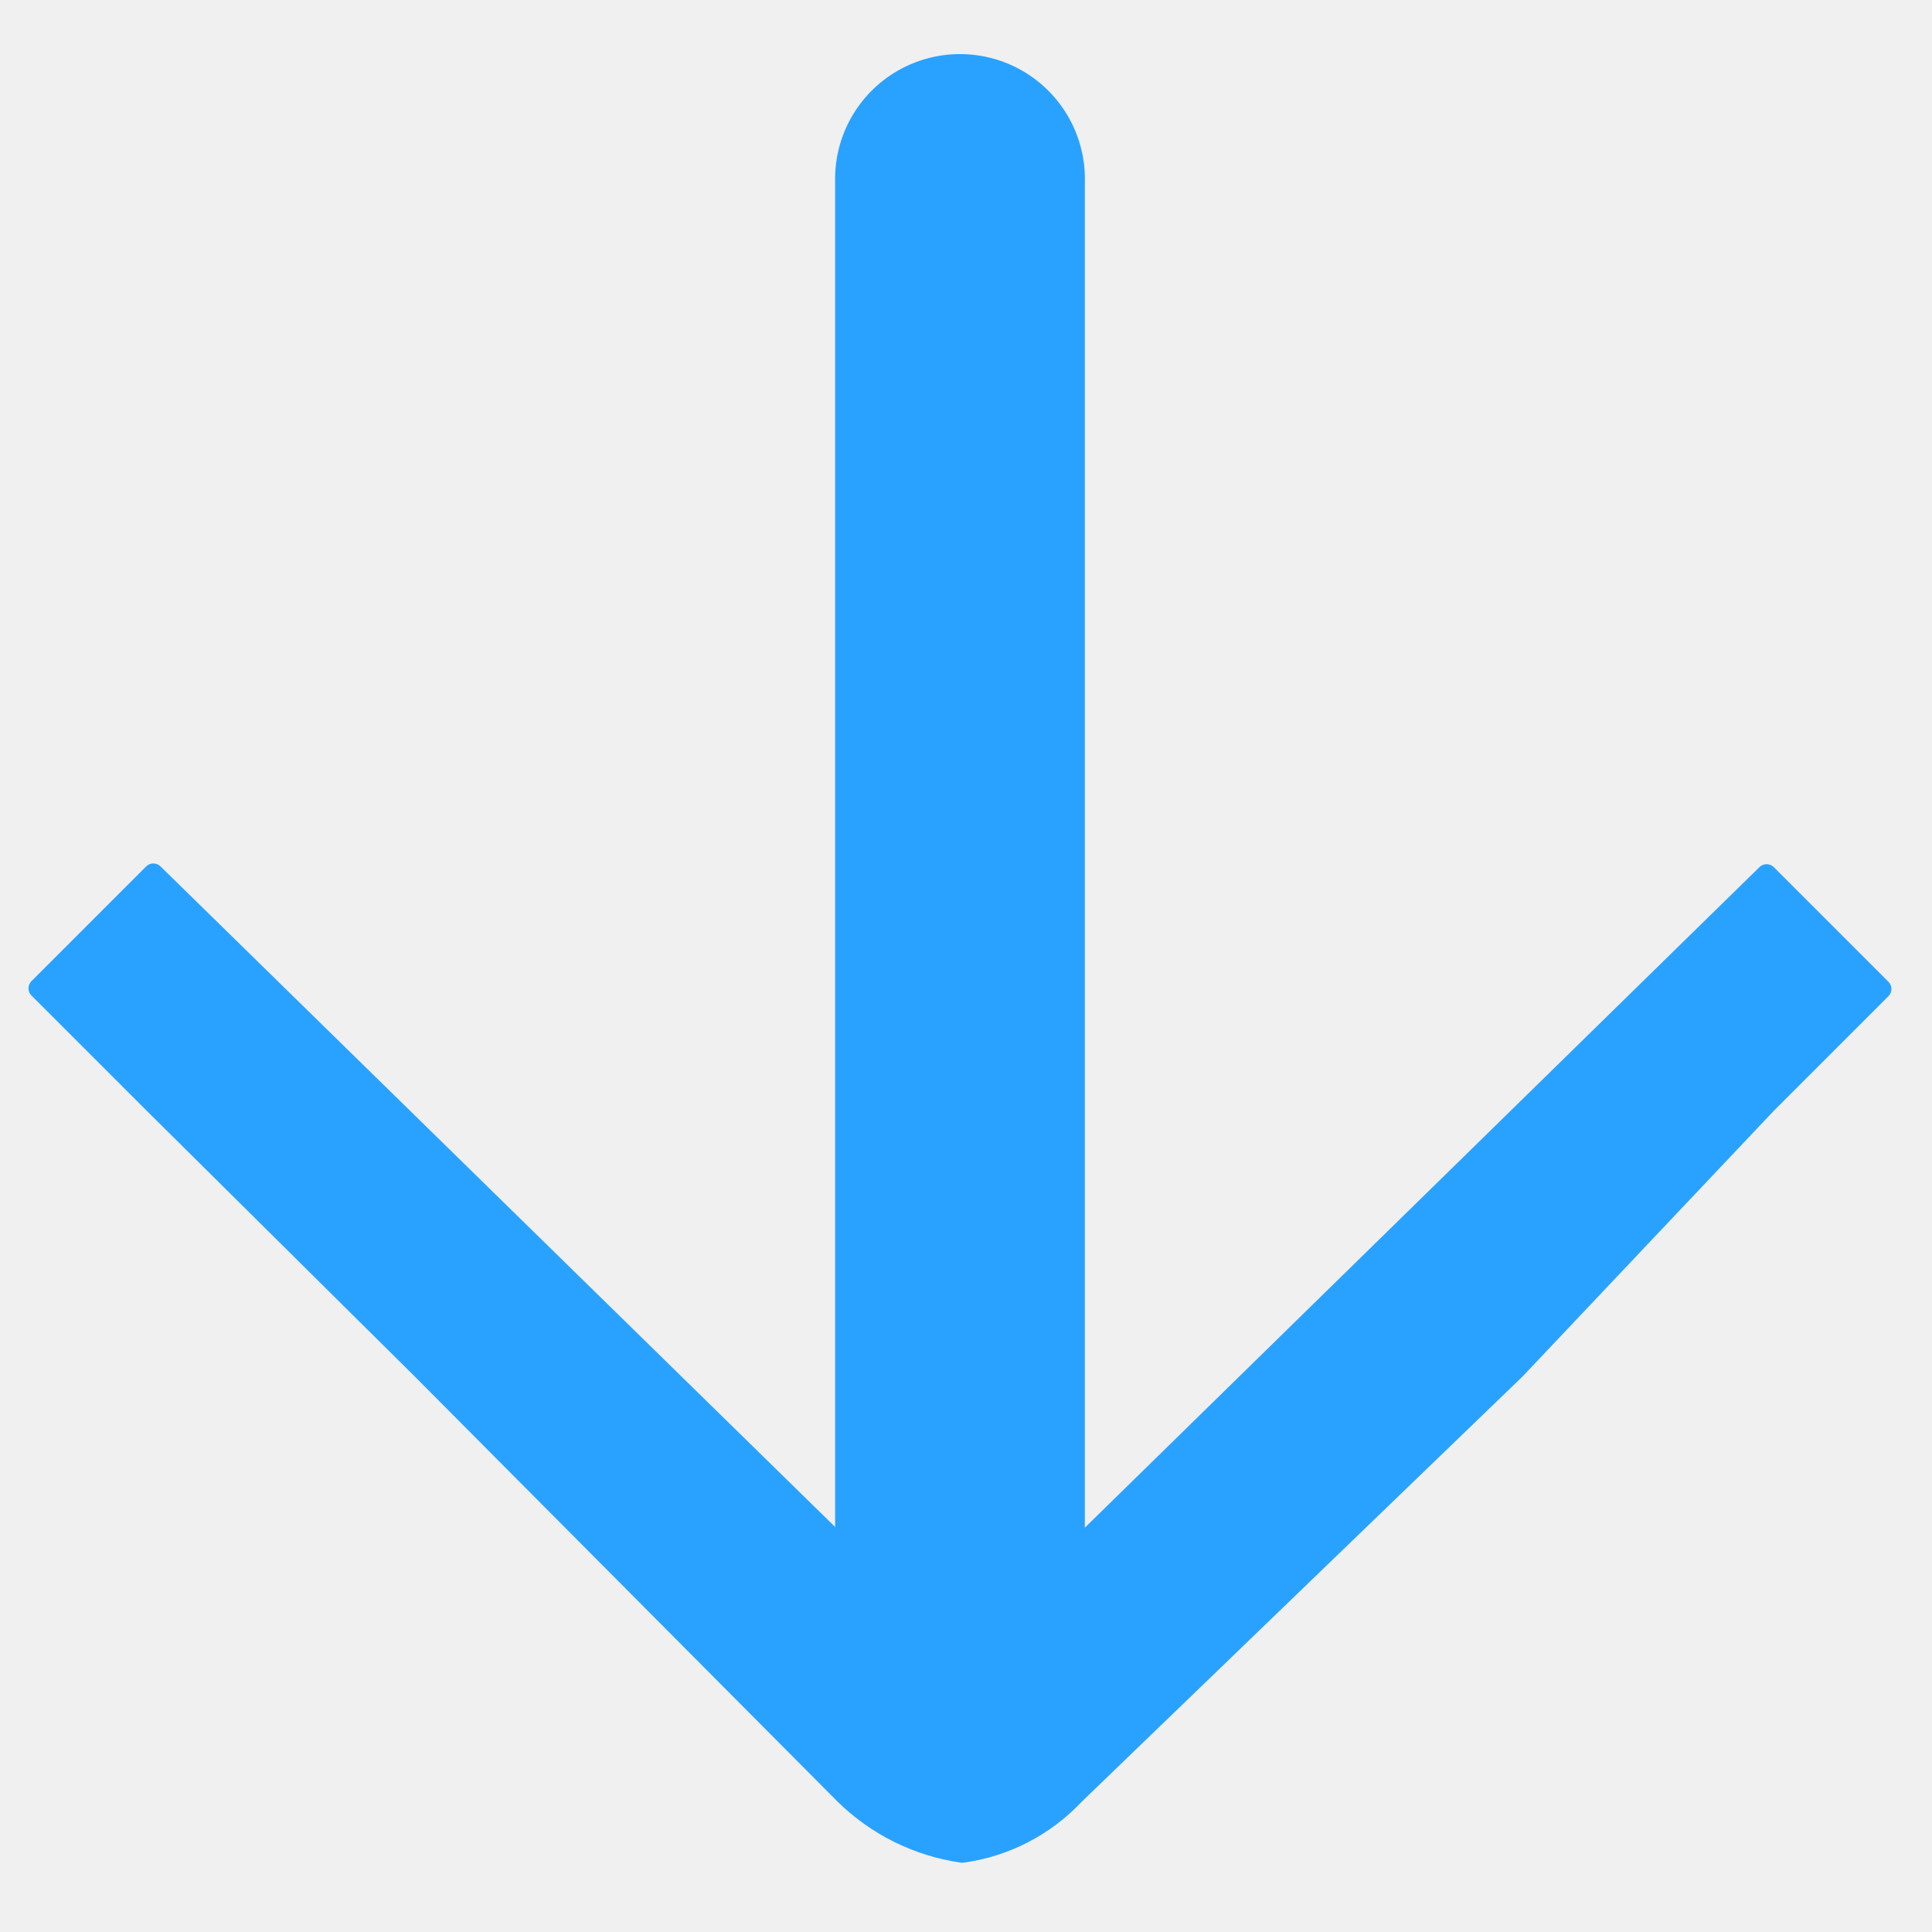
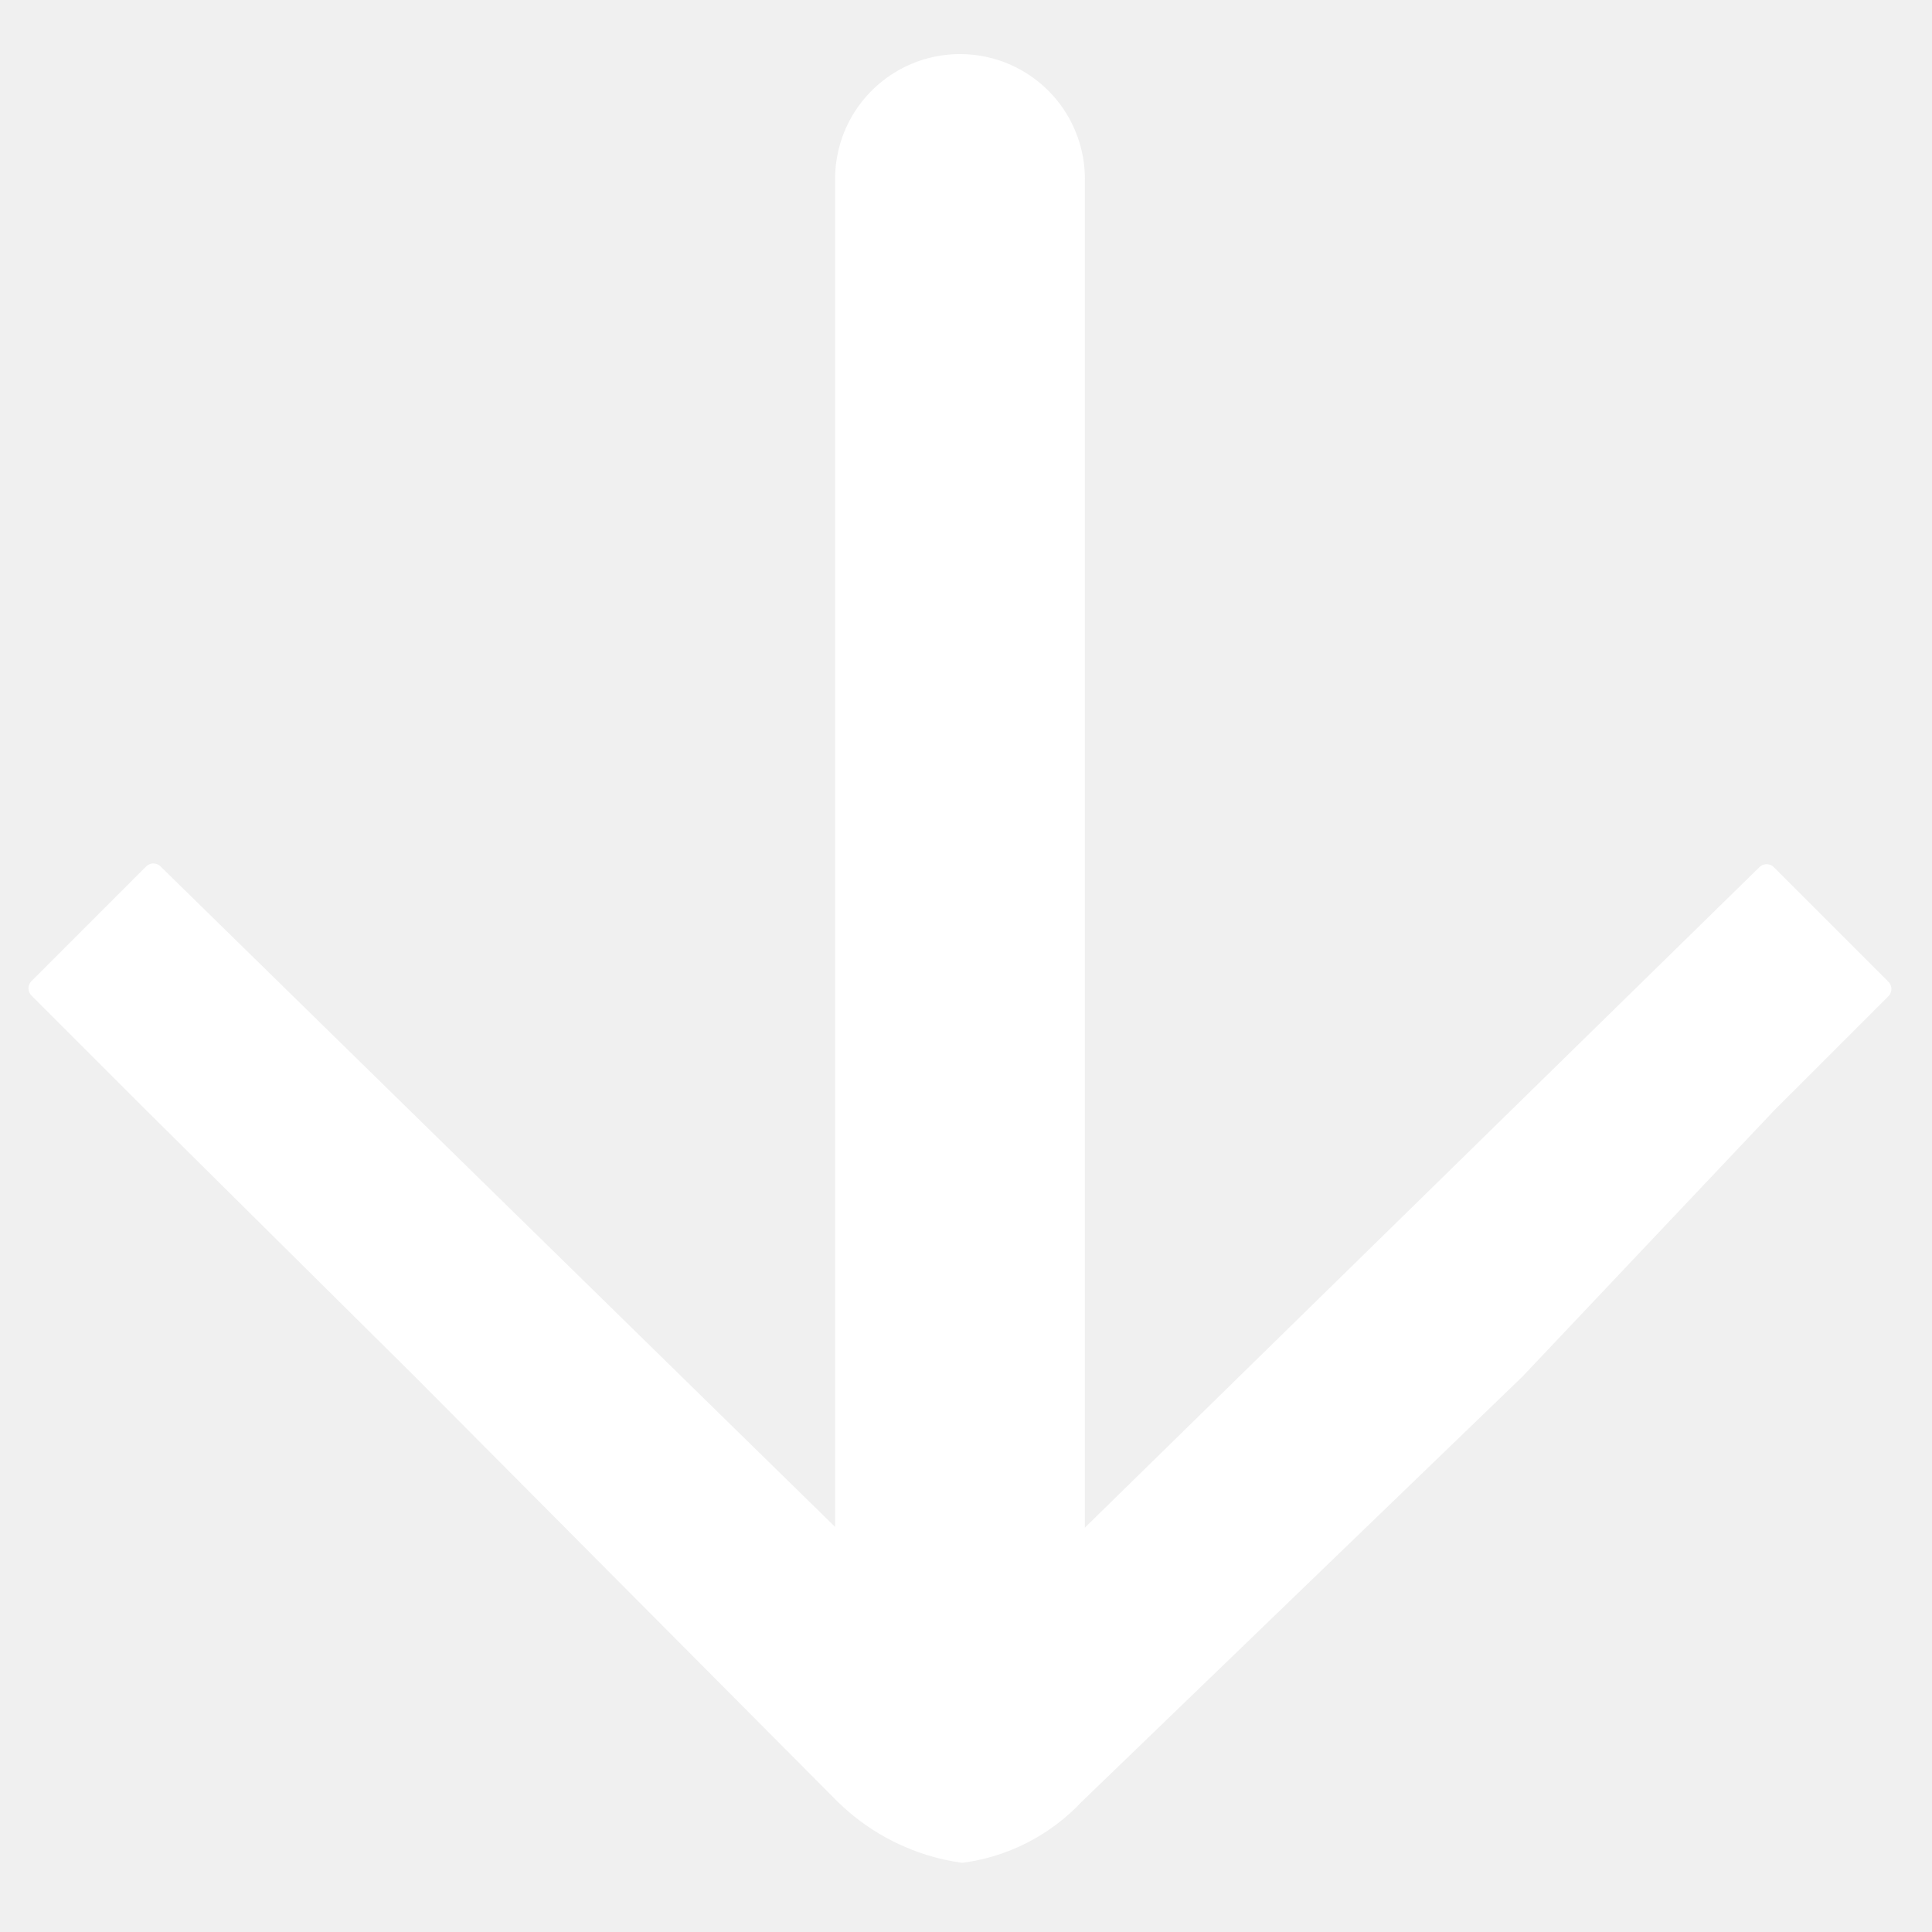
<svg xmlns="http://www.w3.org/2000/svg" width="18.933" height="18.933" viewBox="0 0 18.933 18.933">
-   <path d="M24.488,16.786l-.1-3.581V11.616H22.8l-.1,9.49-9.49-9.49A1.124,1.124,0,1,0,11.616,13.2l9.49,9.49-9.49.1v1.589H13.2l3.7-.016,5.89.016a2.065,2.065,0,0,0,1.214-.411,1.852,1.852,0,0,0,.376-1.178Z" transform="translate(9.404 -15.767) rotate(45)" fill="#29a2ff" stroke="#29a2ff" stroke-linecap="round" stroke-linejoin="round" stroke-width="0.2" />
+   <path d="M24.488,16.786l-.1-3.581V11.616H22.8l-.1,9.49-9.49-9.49A1.124,1.124,0,1,0,11.616,13.2l9.49,9.49-9.49.1v1.589H13.2l3.7-.016,5.89.016a2.065,2.065,0,0,0,1.214-.411,1.852,1.852,0,0,0,.376-1.178Z" transform="translate(9.404 -15.767) rotate(45)" fill="#fff" stroke="#fff" stroke-linecap="round" stroke-linejoin="round" stroke-width="0.2" />
</svg>
